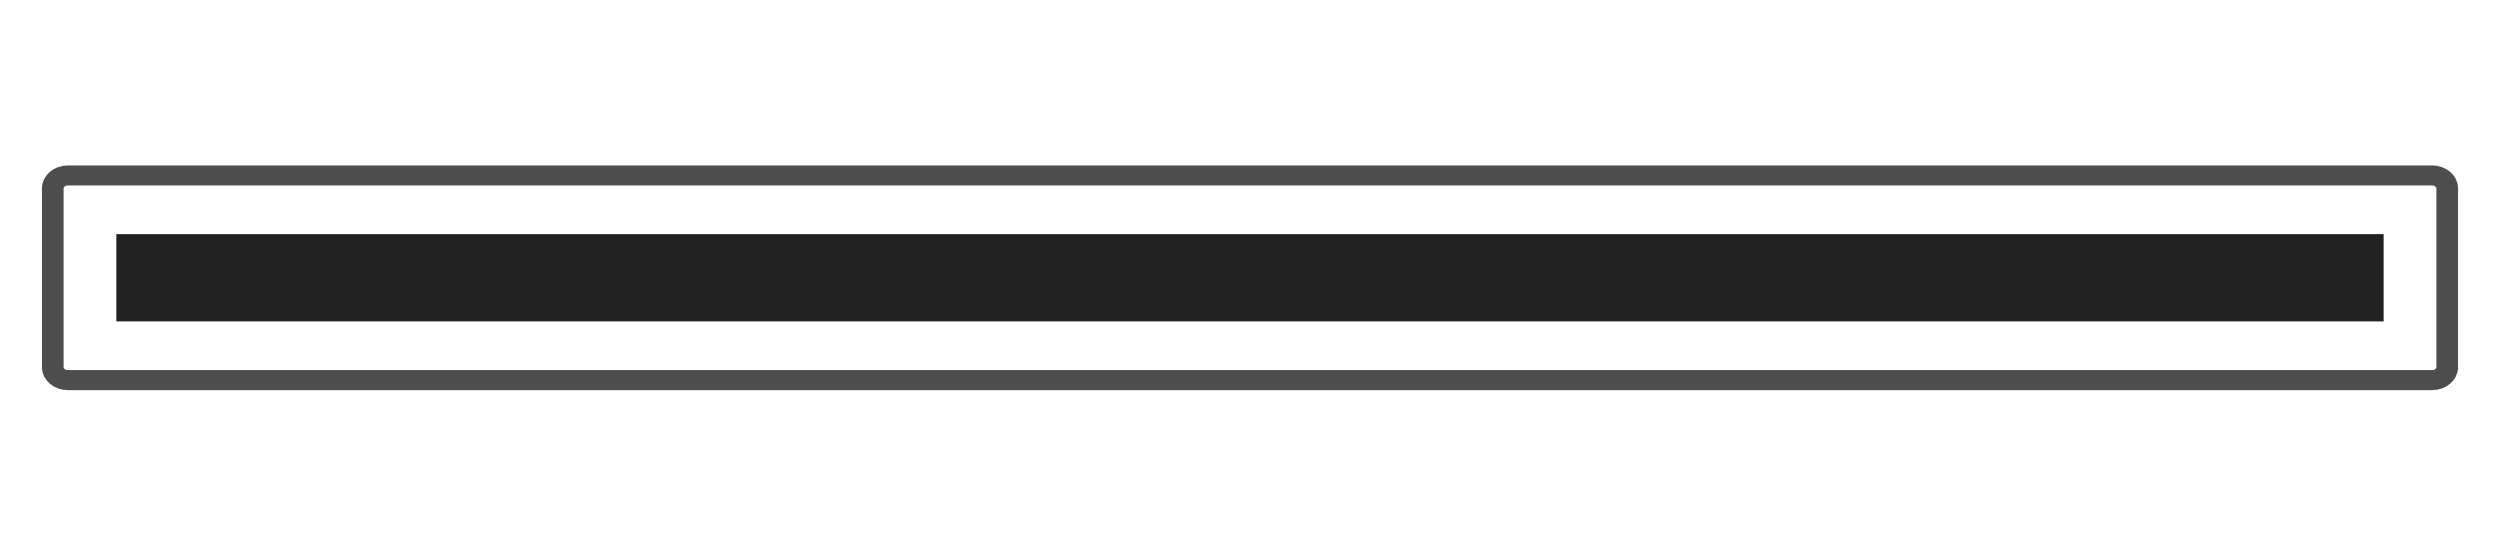
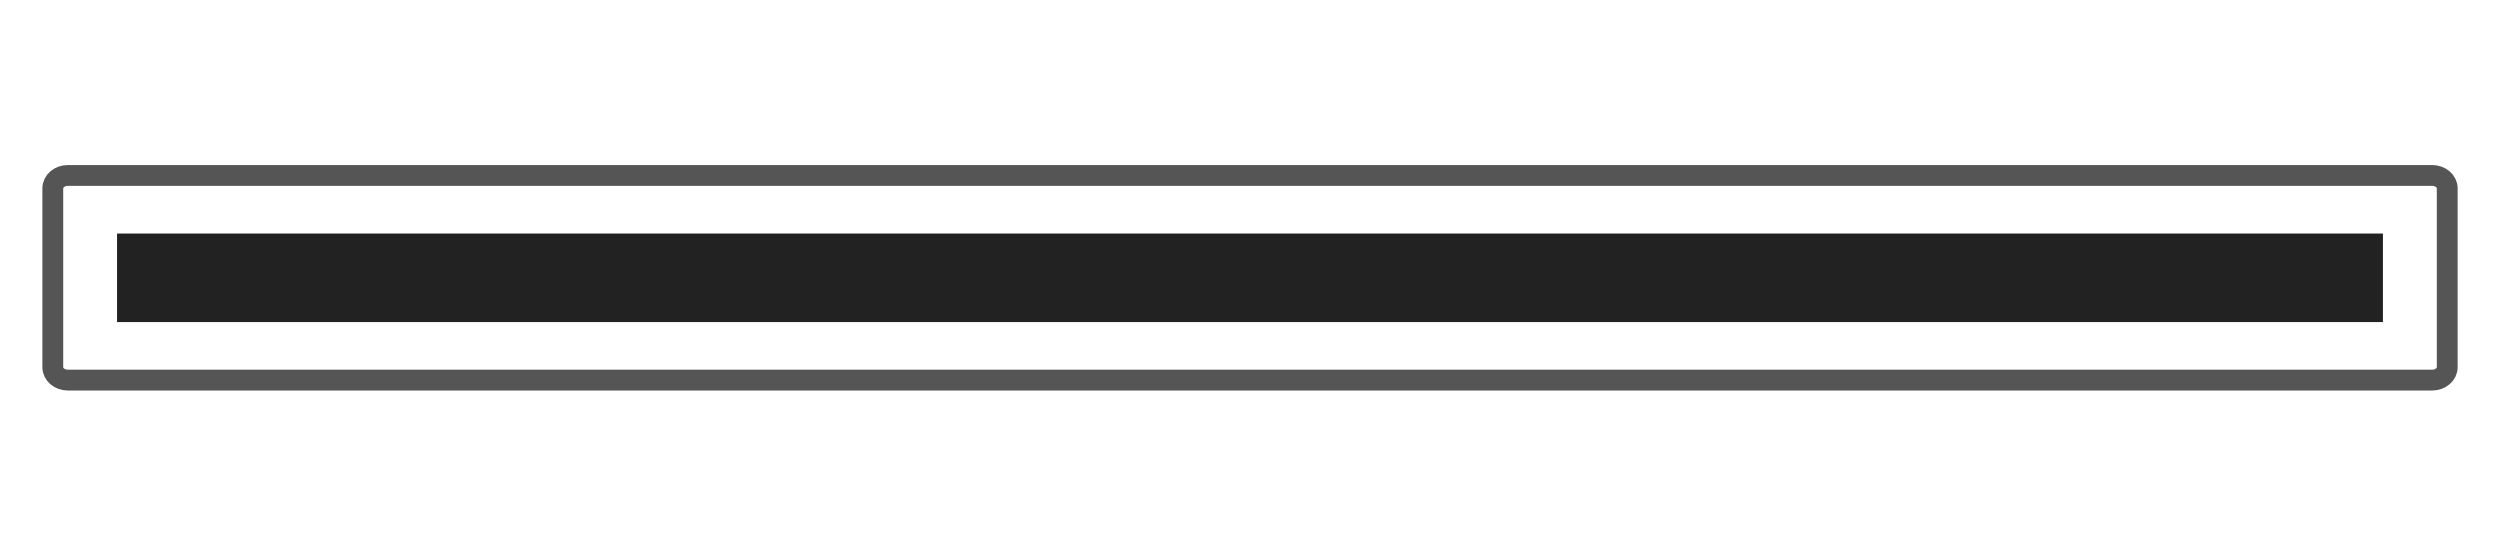
<svg xmlns="http://www.w3.org/2000/svg" version="1.1" width="180" height="40" id="svg2">
-   <g transform="matrix(0,1,-1.080873,0,52.35305,-15.0547)" id="g4768">
-     <rect width="14.734" height="159.5" rx="0.925" ry="1" x="27.688" y="-114.58" id="rect4167" style="fill:none;stroke:#4d4d4d;stroke-width:1.443;stroke-linecap:round;stroke-miterlimit:4;stroke-opacity:1;stroke-dasharray:none" />
-     <path d="m 18.062,15.688 0,148.625 3.875,0 0,-148.625 -3.875,0 z" transform="translate(15.0547,-124.8301)" id="path4175" style="fill:#222222;fill-opacity:1;stroke:#222222;stroke-width:2.405;stroke-linecap:round;stroke-miterlimit:4;stroke-opacity:1;stroke-dasharray:none" />
-   </g>
+   <rect width="14.734" height="172.399" rx="0.925" ry="1.081" x="12.633" y="-176.2" transform="matrix(0,1,-1,0,0,0)" id="rect4167" style="fill:none;stroke:#555555;stroke-width:1.5;stroke-linecap:round;stroke-miterlimit:4;stroke-opacity:1;stroke-dasharray:none" />
+   <path d="m 170.322,18.062 -160.645,0 0,3.875 160.645,0 0,-3.875 z" id="path4175" style="fill:#222222;fill-opacity:1;stroke:#222222;stroke-width:2.5;stroke-linecap:round;stroke-miterlimit:4;stroke-opacity:1;stroke-dasharray:none" />
  <defs id="defs74" />
</svg>
